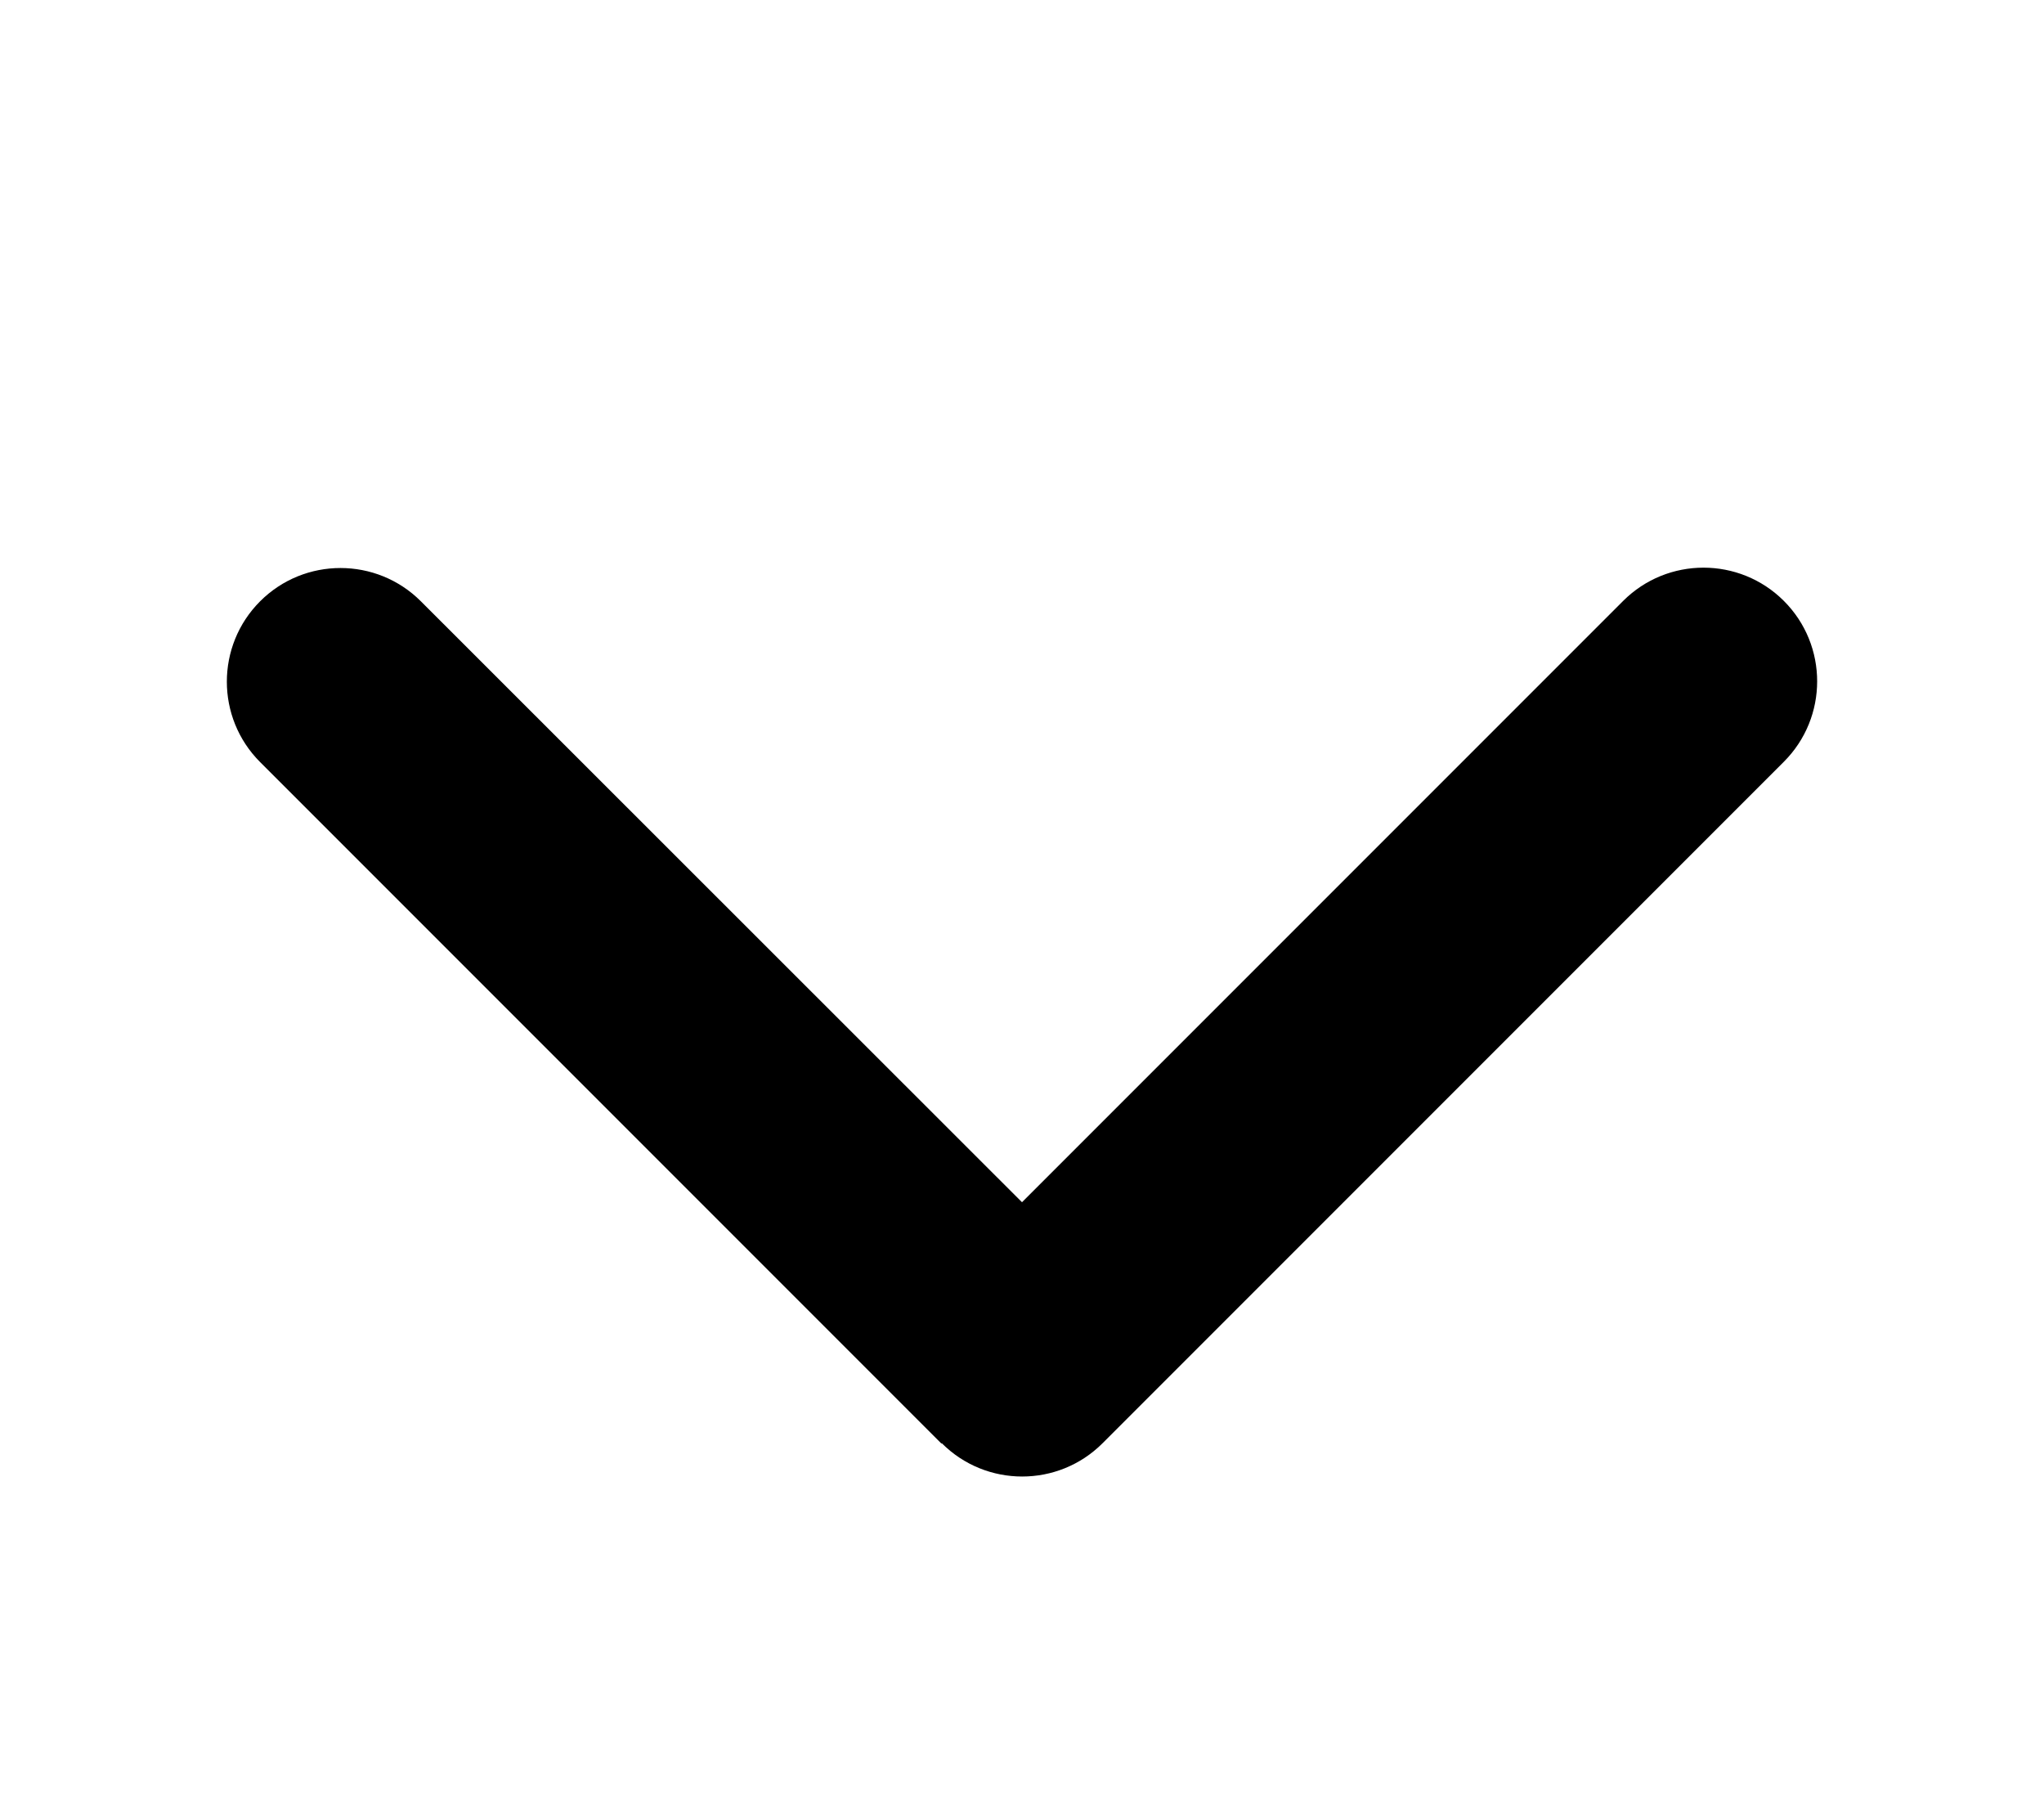
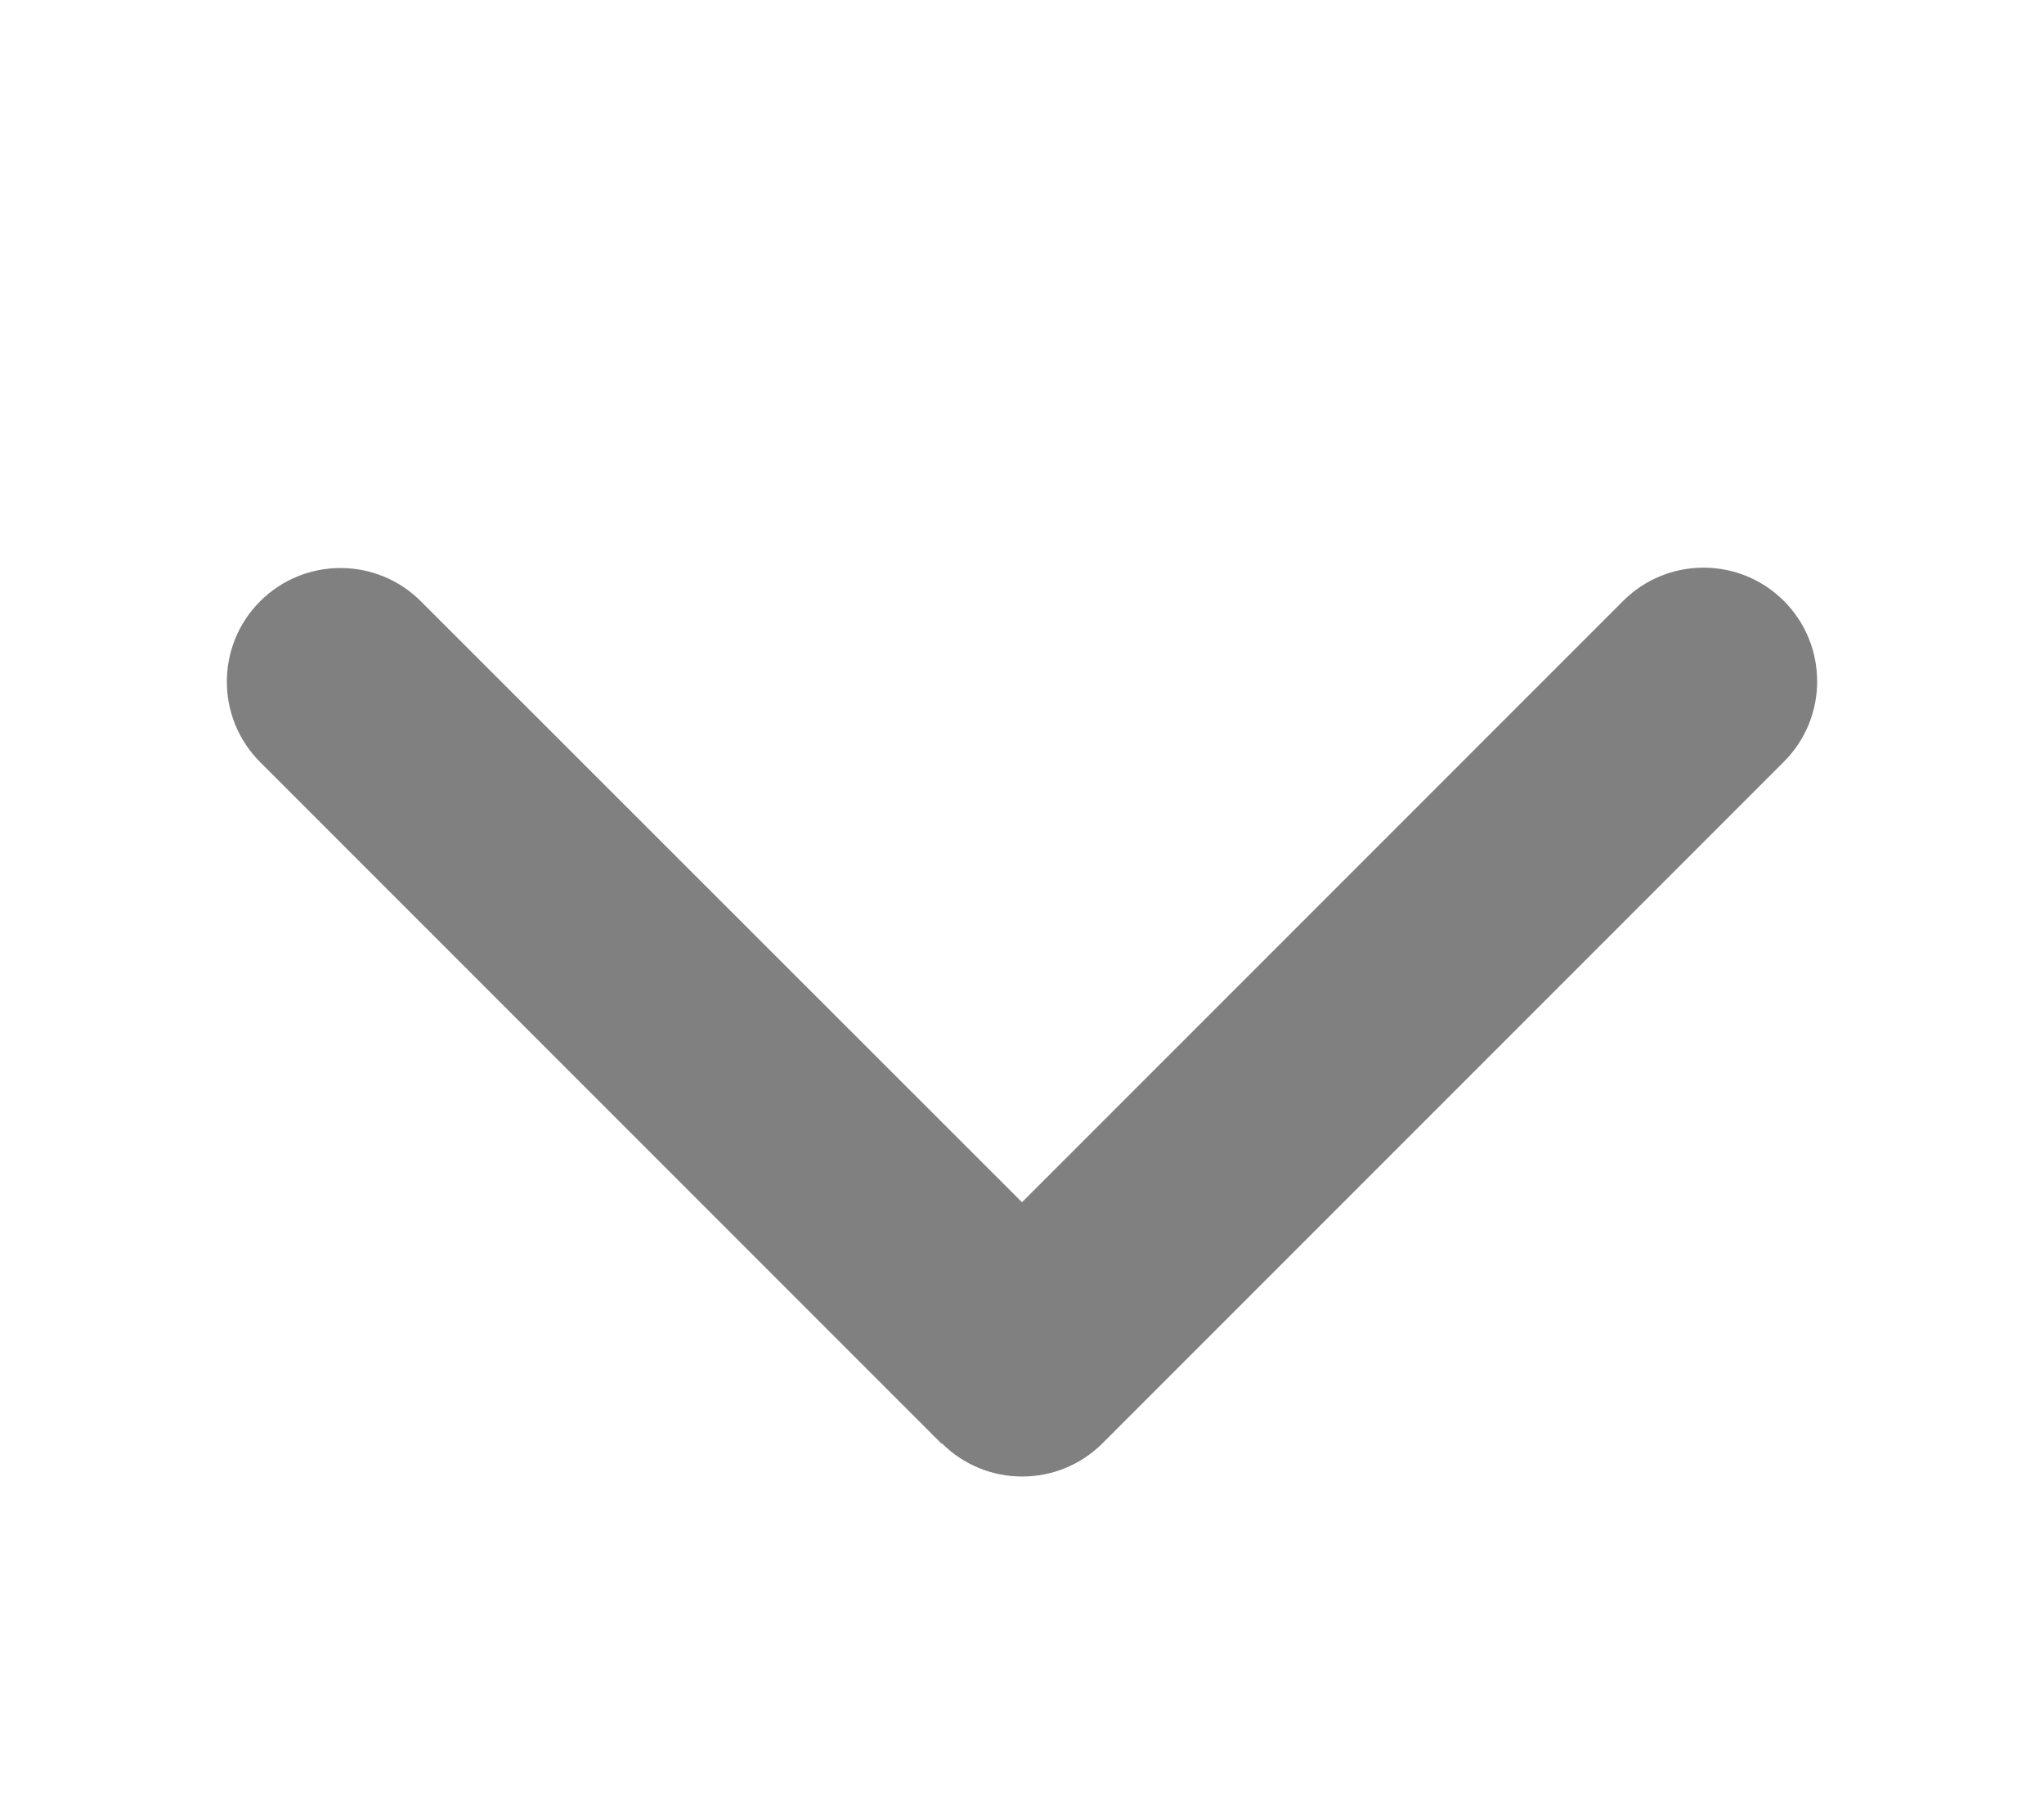
<svg xmlns="http://www.w3.org/2000/svg" height="16" width="18" viewBox="0 0 512 512">
-   <path d="M233.4 406.6c12.5 12.5 32.8 12.5 45.3 0l192-192c12.5-12.5 12.5-32.8 0-45.3s-32.8-12.5-45.3 0L256 338.7 86.6 169.4c-12.5-12.5-32.8-12.5-45.3 0s-12.5 32.8 0 45.3l192 192z" />
+   <path fill="gray" d="M233.4 406.6c12.5 12.5 32.8 12.5 45.3 0l192-192c12.5-12.5 12.5-32.8 0-45.3s-32.8-12.5-45.3 0L256 338.7 86.6 169.4c-12.5-12.5-32.8-12.5-45.3 0s-12.5 32.8 0 45.3l192 192z" />
</svg>
